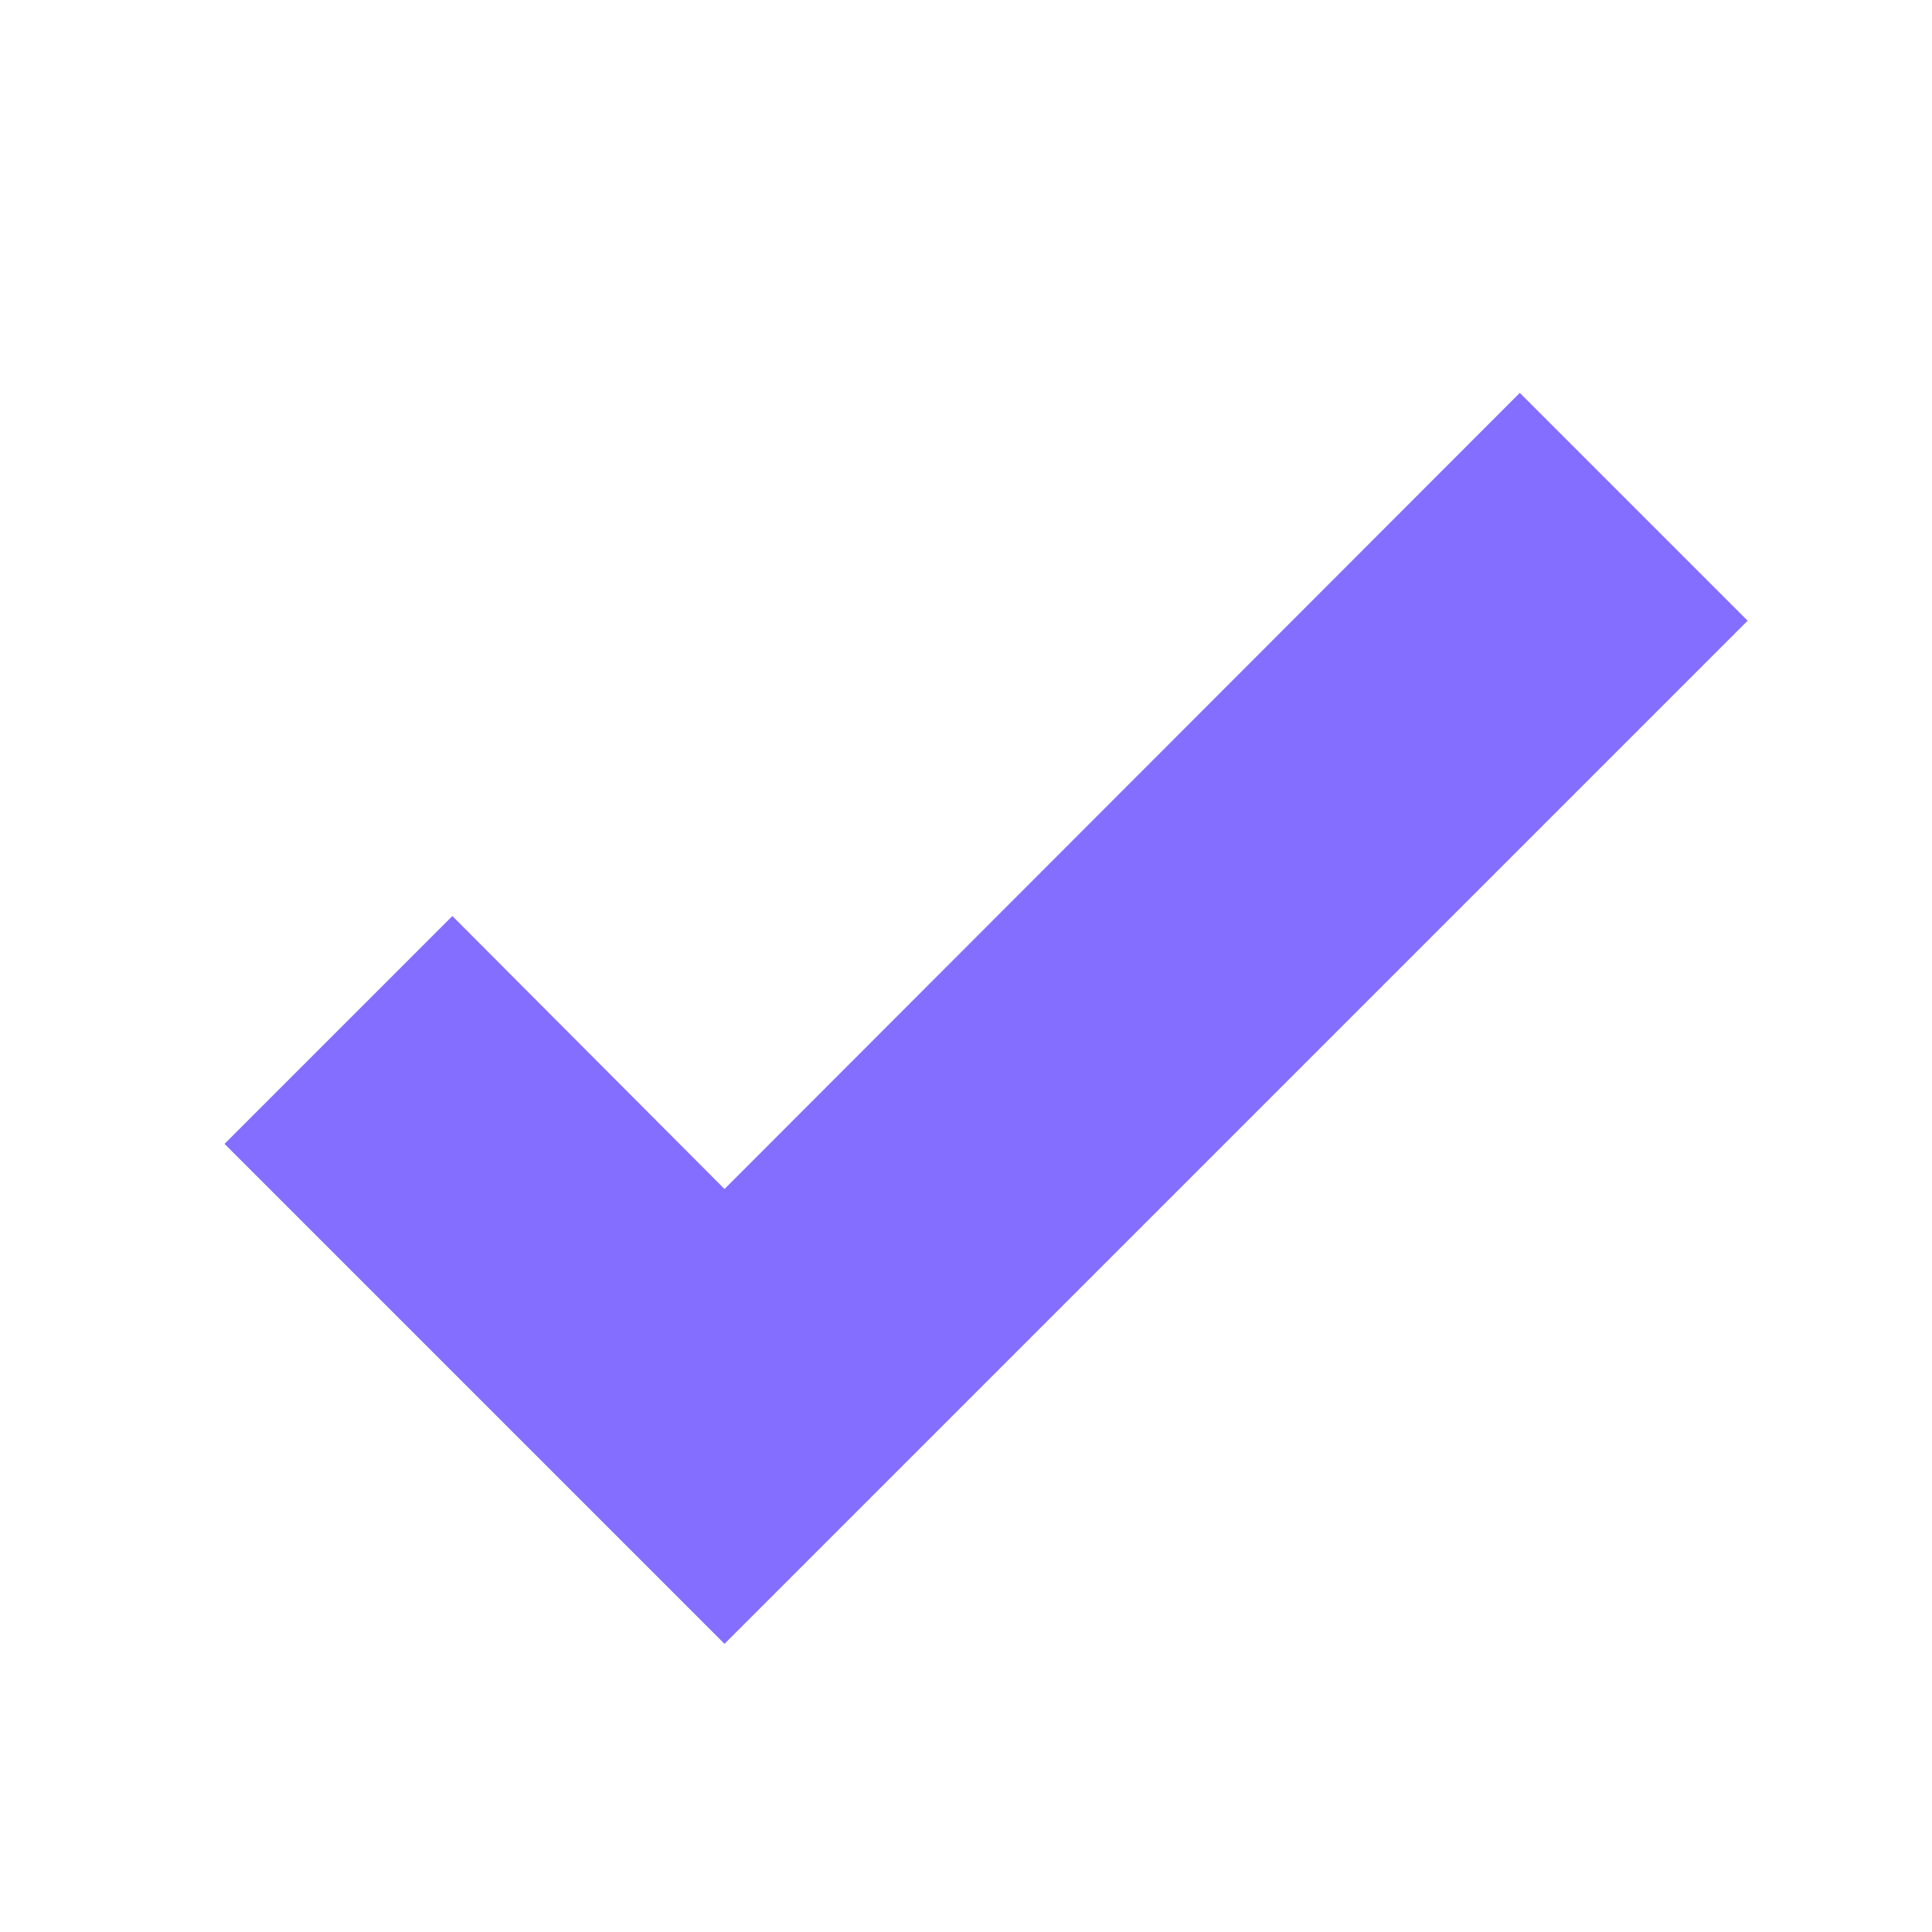
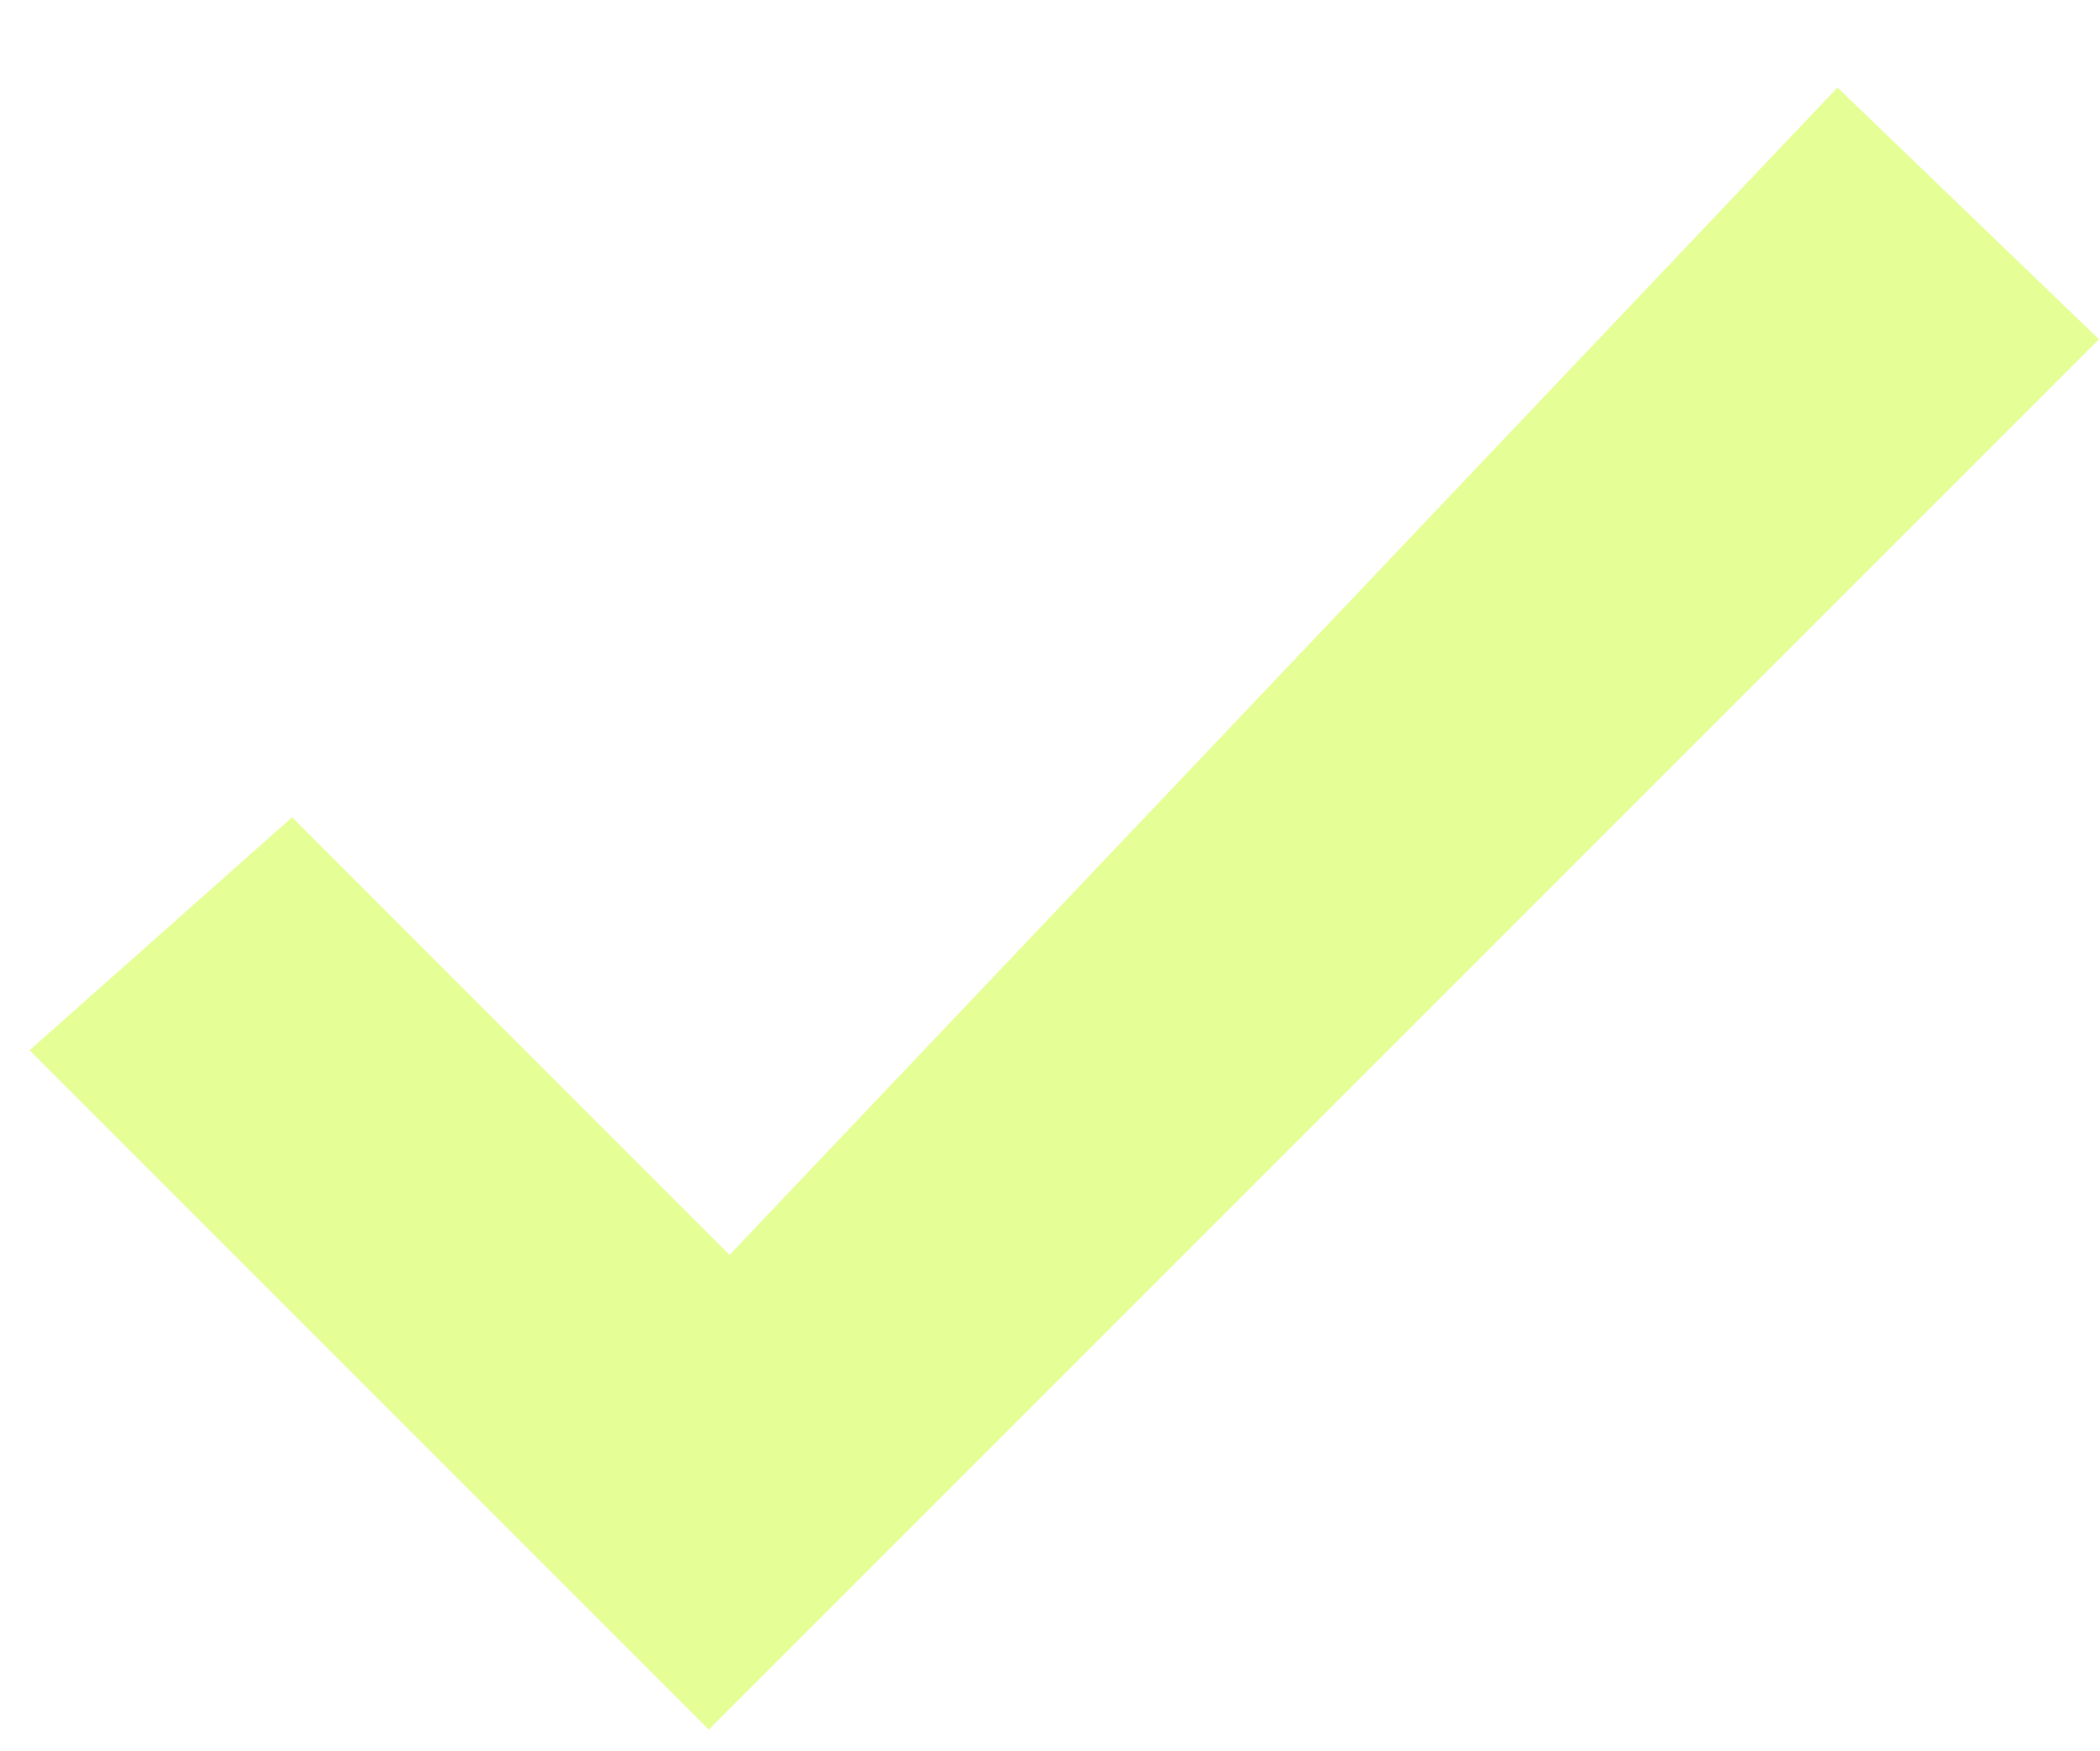
- <svg xmlns="http://www.w3.org/2000/svg" width="14" height="14" viewBox="0 0 14 14" fill="none">
-   <path d="M5.25 11.912L1.627 8.289L3.278 6.638L5.25 8.616L11.013 2.847L12.664 4.498L5.25 11.912Z" fill="#836EFF" />
+ <svg xmlns="http://www.w3.org/2000/svg" width="12" height="10" viewBox="0 0 12 10" fill="none">
+   <path d="M4.05 9.881L0.169 6L1.669 4.669L4.169 7.169L10.5 0.5L11.994 1.938L4.05 9.881Z" fill="#E5FF96" />
</svg>
